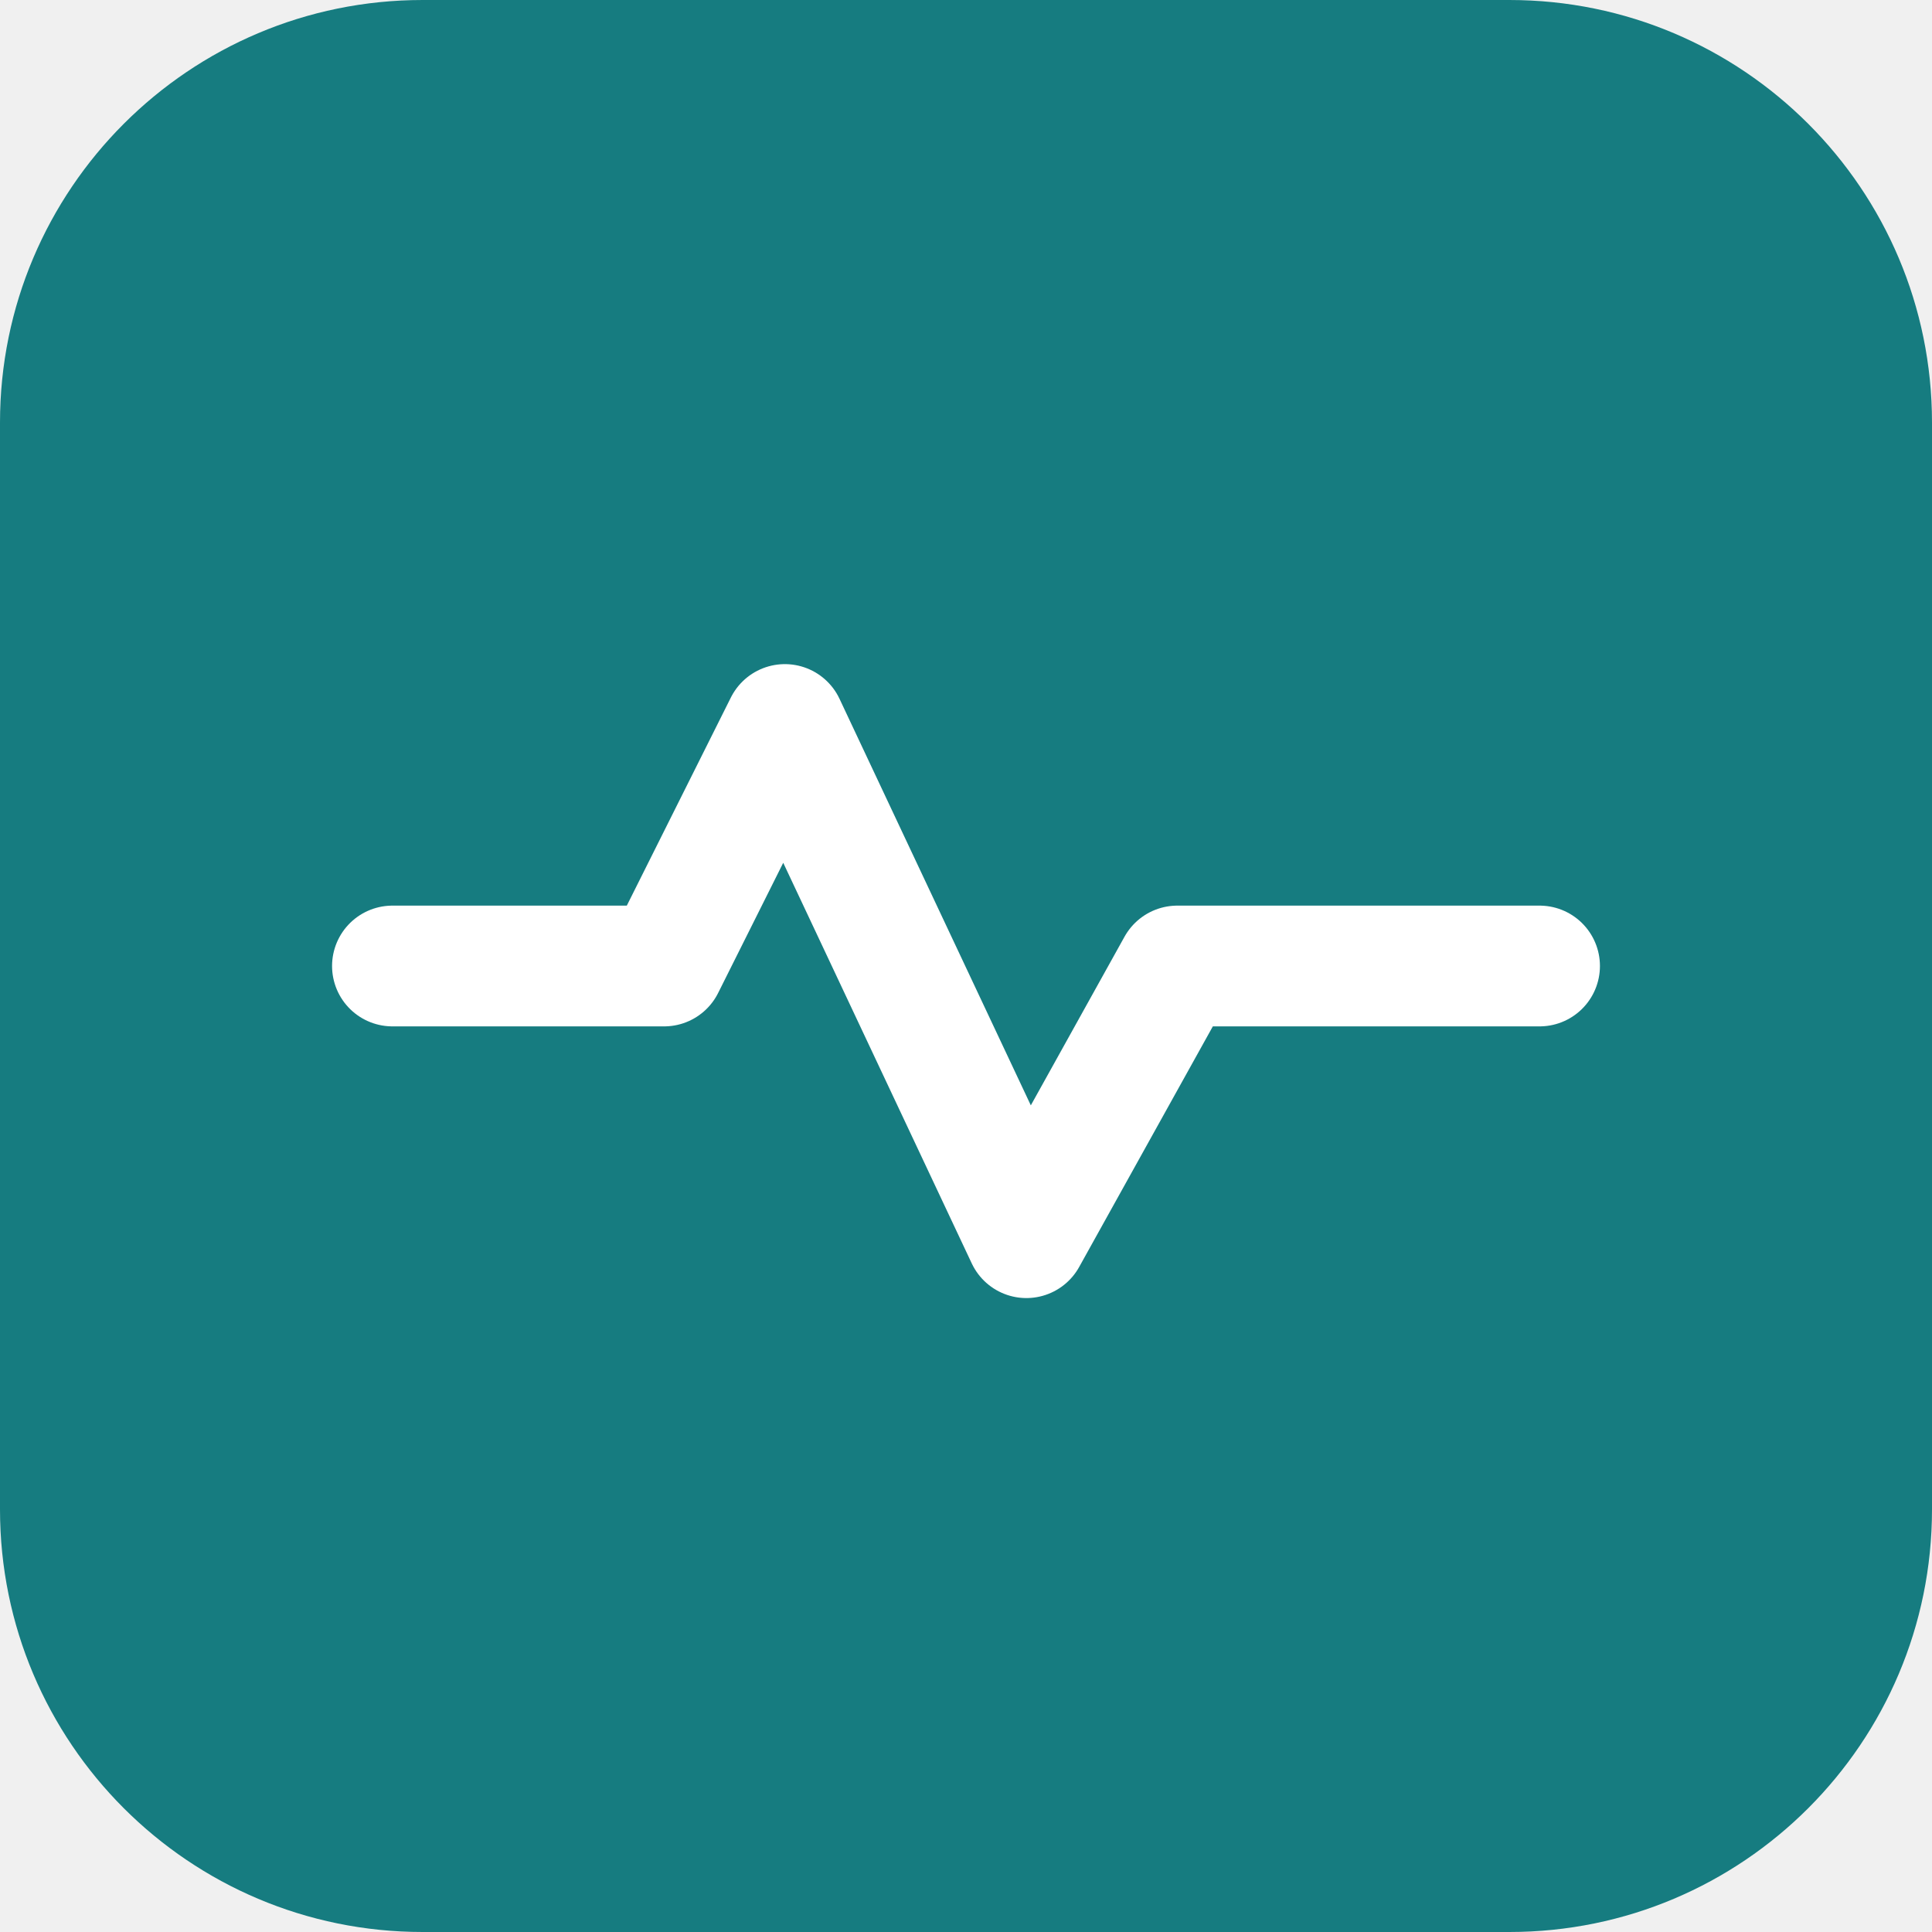
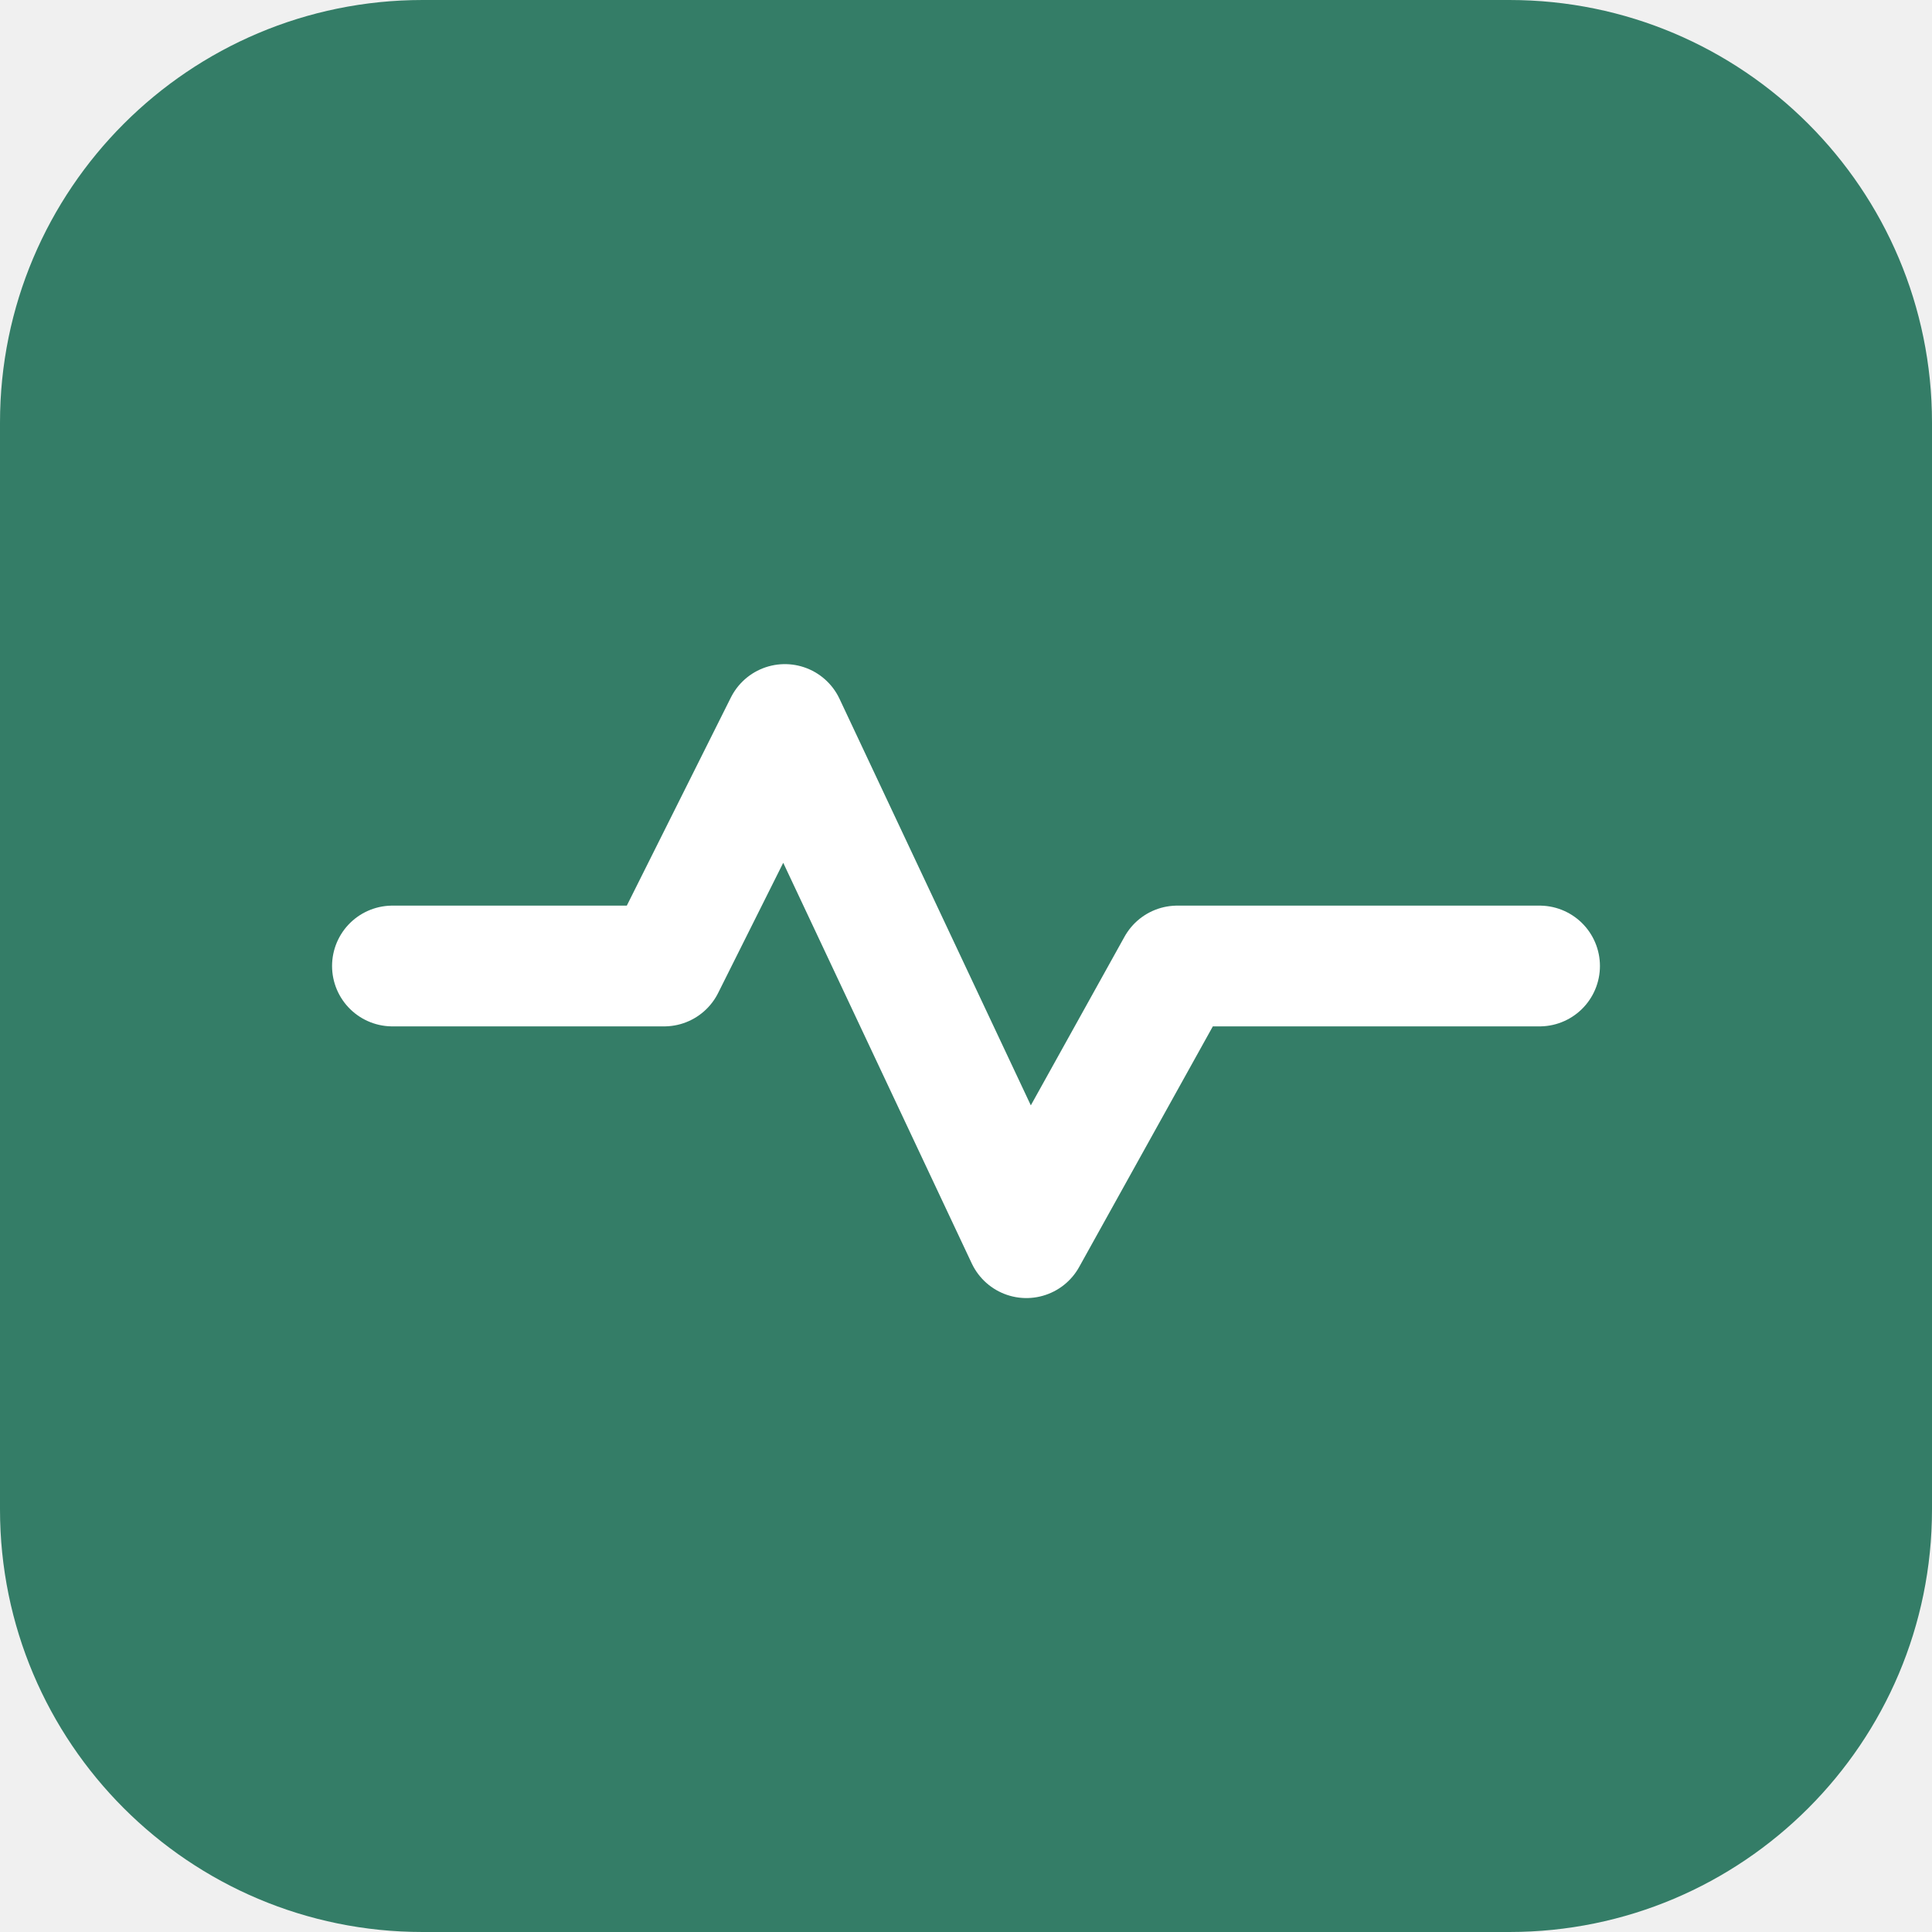
<svg xmlns="http://www.w3.org/2000/svg" viewBox="0 0 64 64">
-   <rect width="64" height="64" rx="14" fill="#167c80" />
+   <rect width="64" height="64" rx="14" fill="#347d67" />
  <path d="M13 32h9l4-8 8 17 5-9h12" fill="none" stroke="#fff" stroke-width="4" stroke-linecap="round" stroke-linejoin="round" />
</svg>
